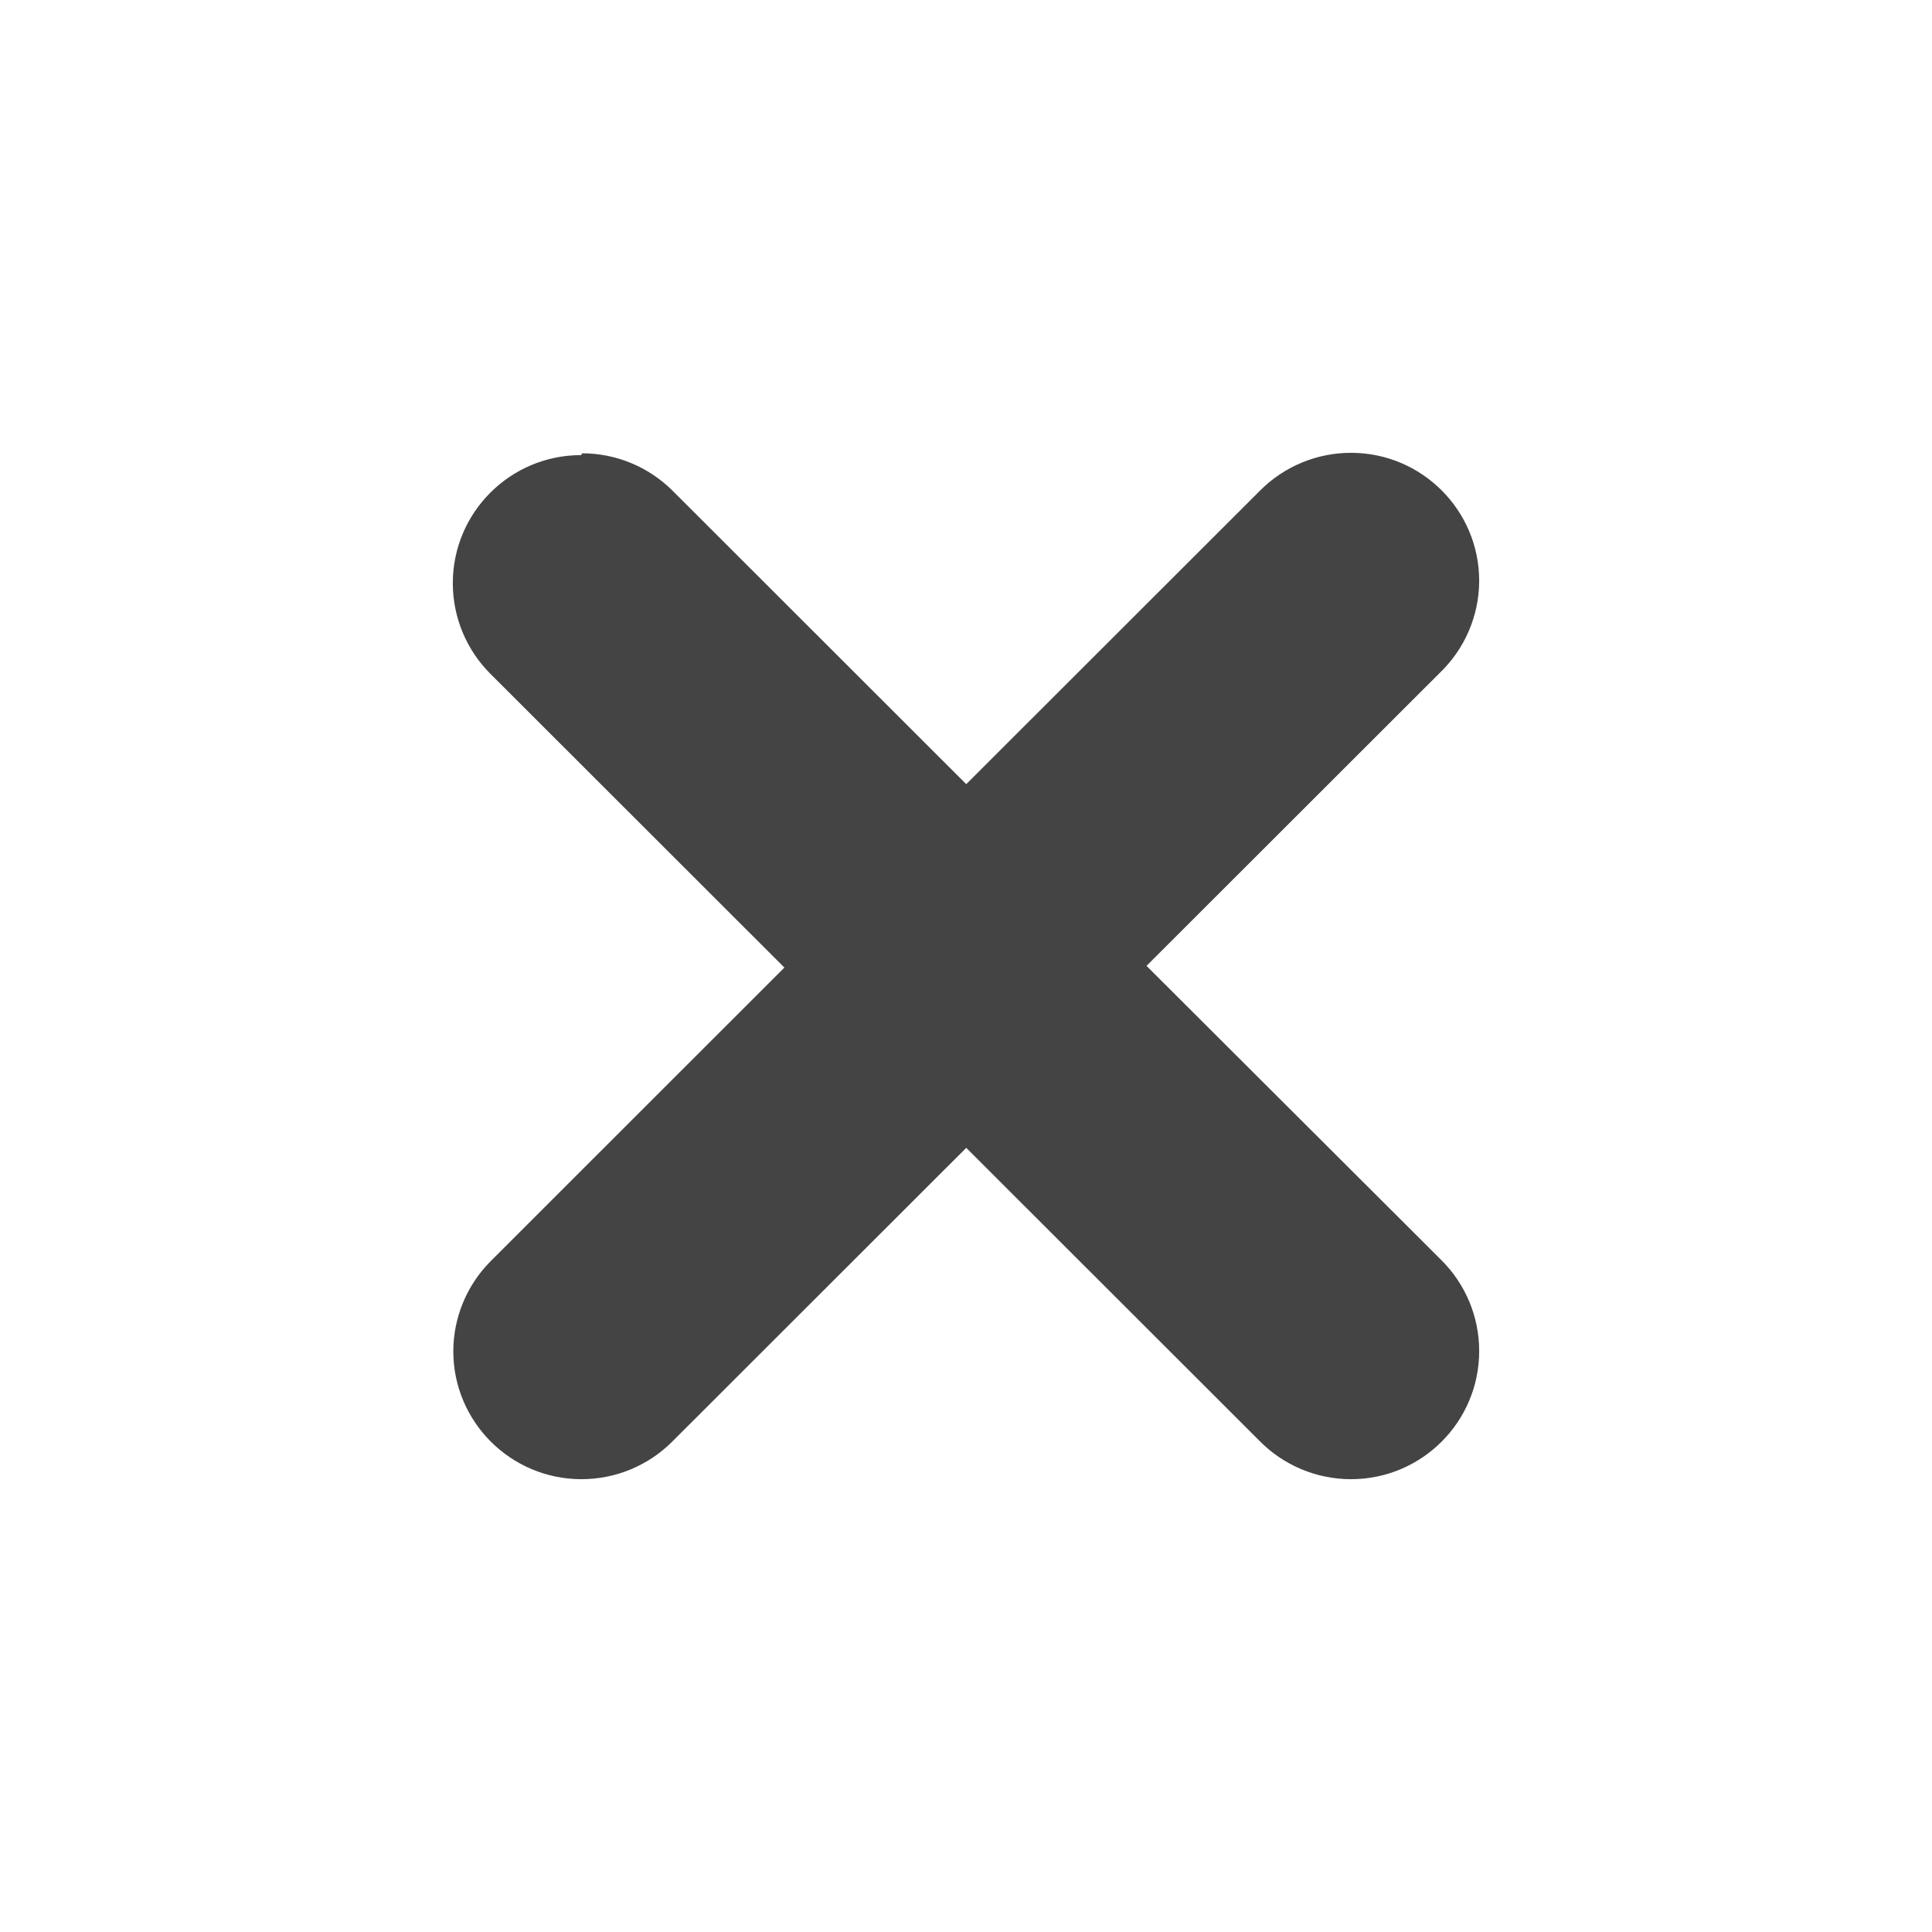
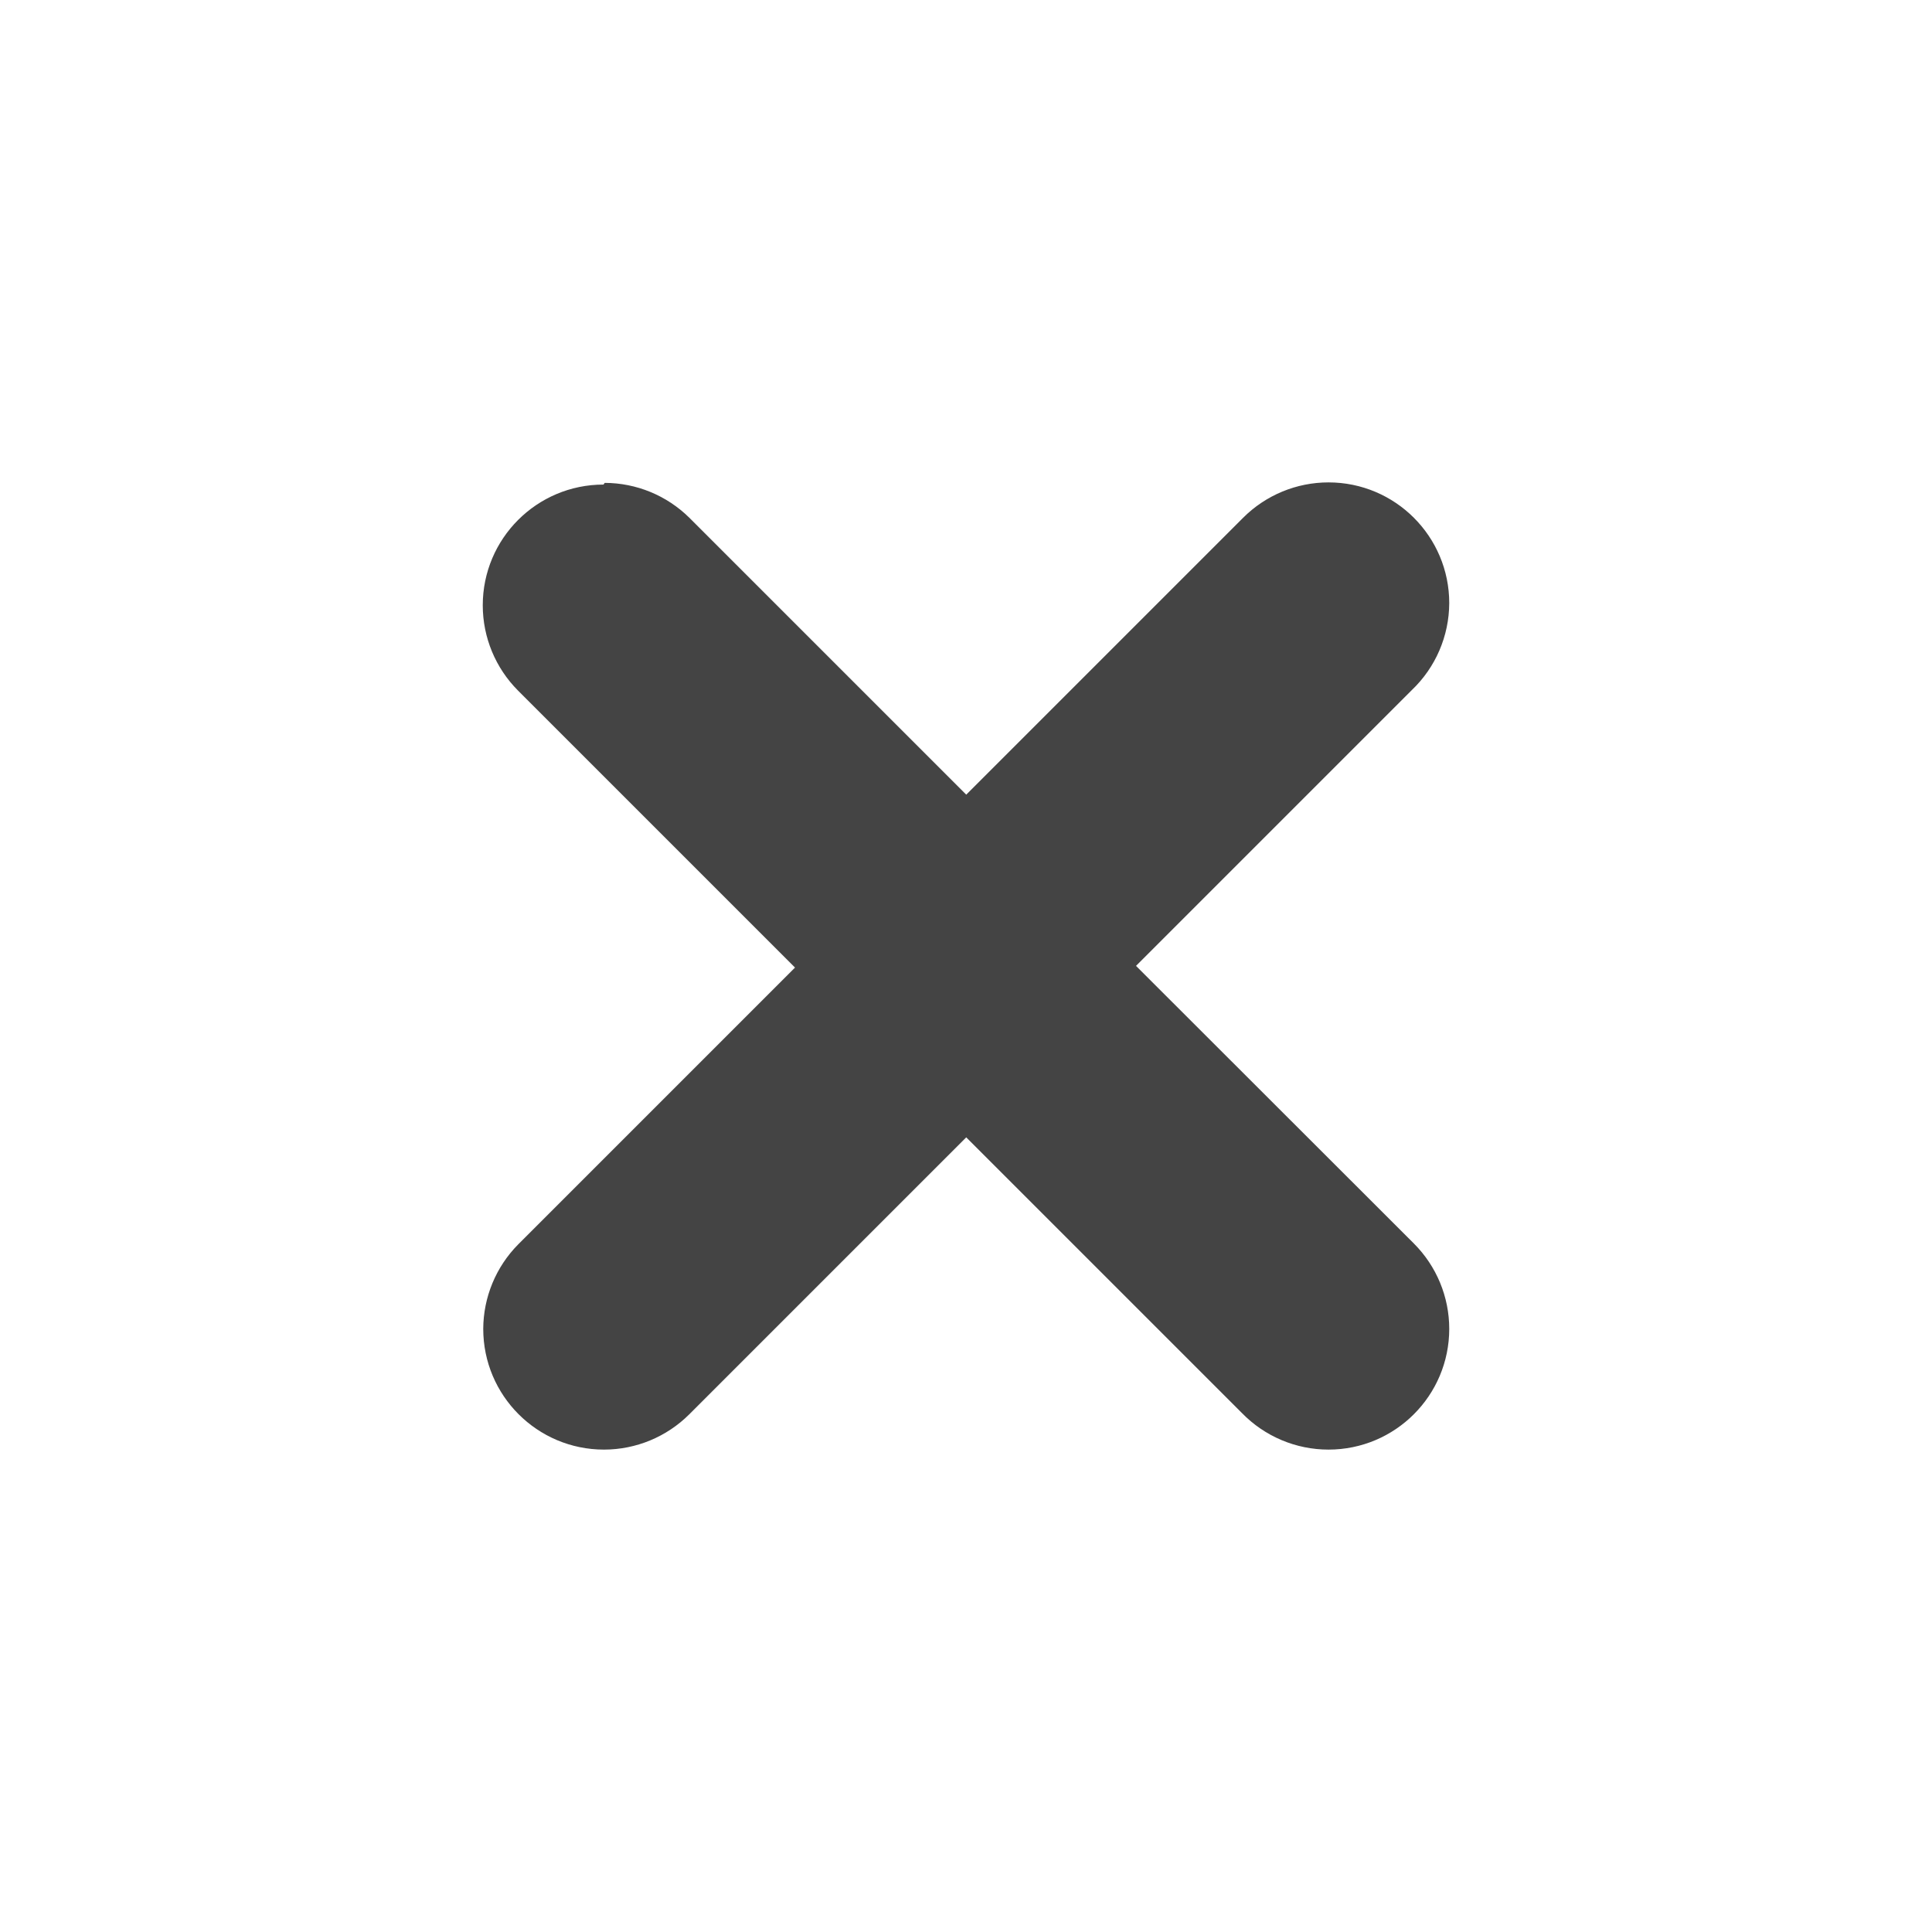
<svg xmlns="http://www.w3.org/2000/svg" height="16px" viewBox="0 0 16 16" width="16px" version="1.1" id="svg4" xml:space="preserve">
  <defs id="defs8">
    <style id="current-color-scheme" type="text/css">
   .ColorScheme-Text { color:#444444; } .ColorScheme-Highlight { color:#4285f4; }
  </style>
    <style id="current-color-scheme-3" type="text/css">
   .ColorScheme-Text { color:#444444; } .ColorScheme-Highlight { color:#4285f4; }
  </style>
  </defs>
-   <path style="fill:currentColor;stroke-width:1.062" class="ColorScheme-Text" d="M 11.188,3.75 A 1.062,1.061 0 0 0 10.437,4.061 L 8.002,6.494 5.577,4.071 A 1.062,1.061 0 0 0 5.567,4.061 1.062,1.061 0 0 0 4.822,3.754 L 4.812,3.769 A 1.062,1.061 0 0 0 3.75,4.83 1.062,1.061 0 0 0 4.061,5.58 L 6.496,8.013 4.061,10.447 A 1.062,1.061 0 0 0 3.754,11.189 1.062,1.061 0 0 0 4.816,12.25 1.062,1.061 0 0 0 5.567,11.939 L 8.002,9.506 10.427,11.929 A 1.062,1.061 0 0 0 11.188,12.25 1.062,1.061 0 0 0 12.25,11.189 1.062,1.061 0 0 0 11.939,10.438 L 9.495,7.999 11.92,5.576 A 1.062,1.061 0 0 0 12.25,4.811 1.062,1.061 0 0 0 11.188,3.75 Z" id="path133" />
+   <path style="fill:currentColor" class="ColorScheme-Text" d="M 11.002,3.995 A 1,1 0 0 0 10.295,4.288 L 8.002,6.581 5.719,4.298 a 1,1 0 0 0 -0.01,-0.01 1,1 0 0 0 -0.701,-0.289 l -0.01,0.014 a 1,1 0 0 0 -1,1 1,1 0 0 0 0.293,0.707 l 2.293,2.293 -2.293,2.293 a 1,1 0 0 0 -0.289,0.699 1,1 0 0 0 1,1 1,1 0 0 0 0.707,-0.293 l 2.293,-2.293 2.283,2.283 a 1,1 0 0 0 0.717,0.303 1,1 0 0 0 1,-1 1,1 0 0 0 -0.293,-0.707 L 9.408,7.999 11.691,5.716 a 1,1 0 0 0 0.311,-0.721 1,1 0 0 0 -1,-1 z" id="path133" />
</svg>
